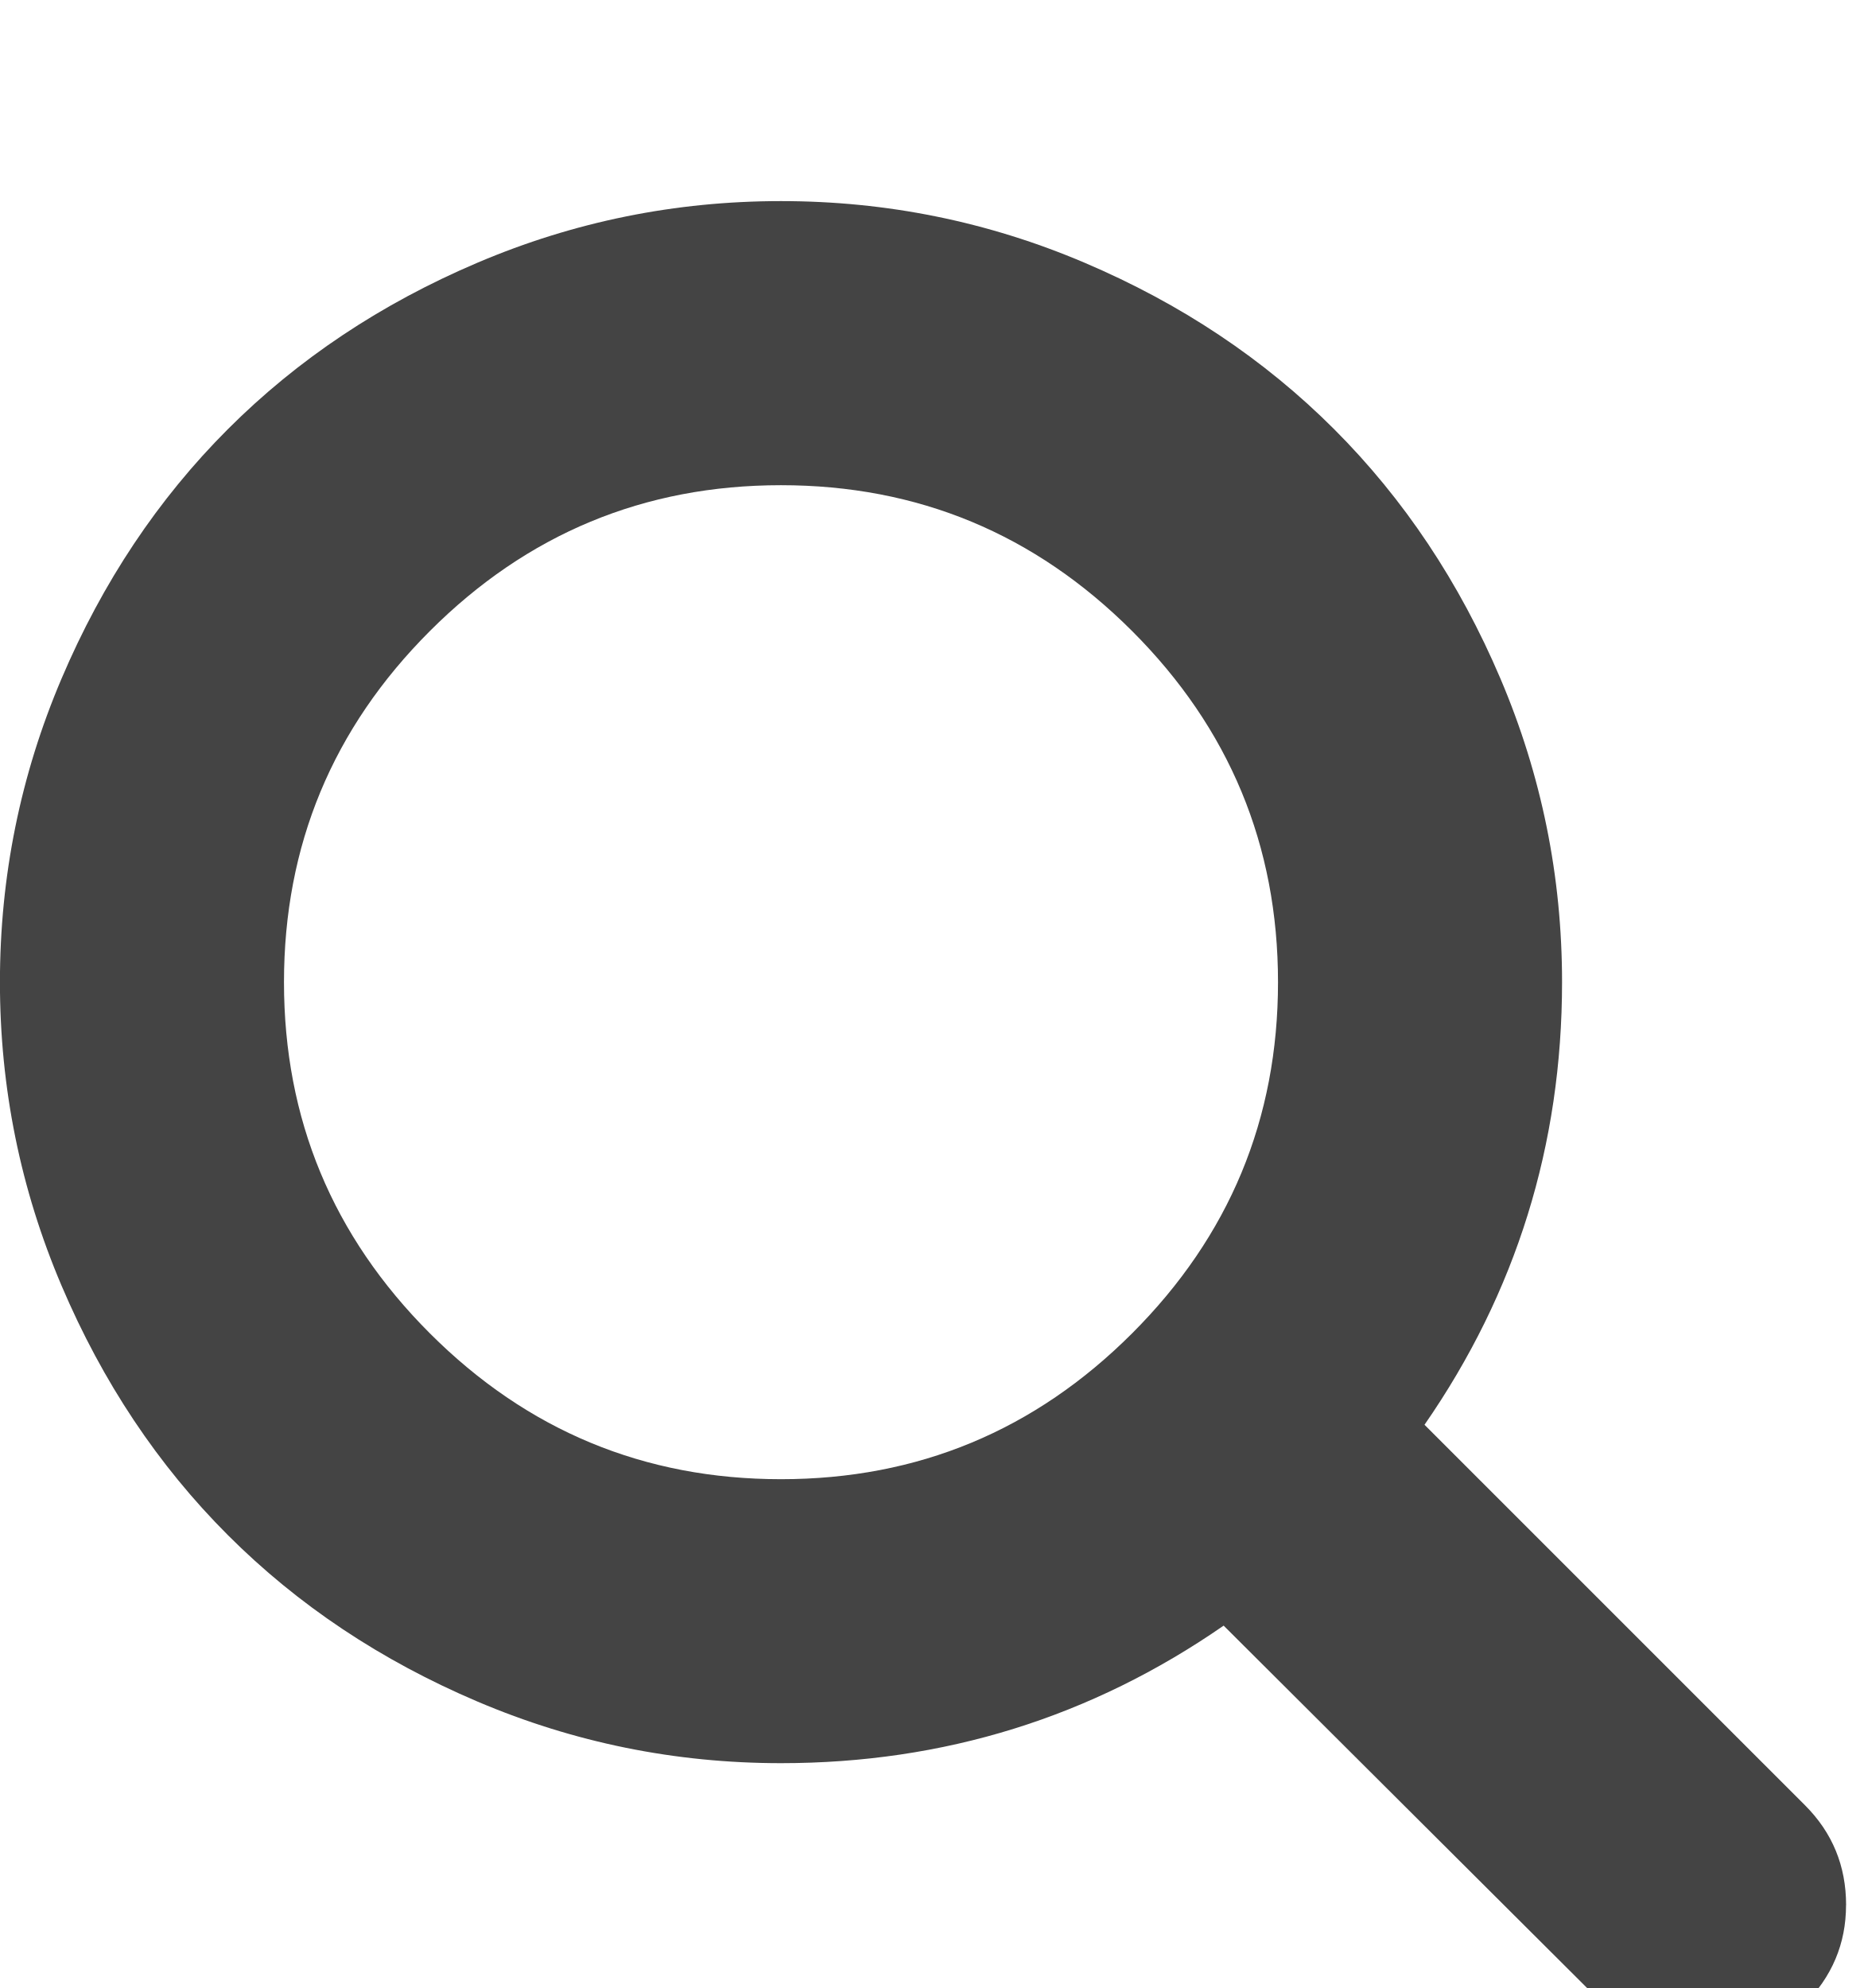
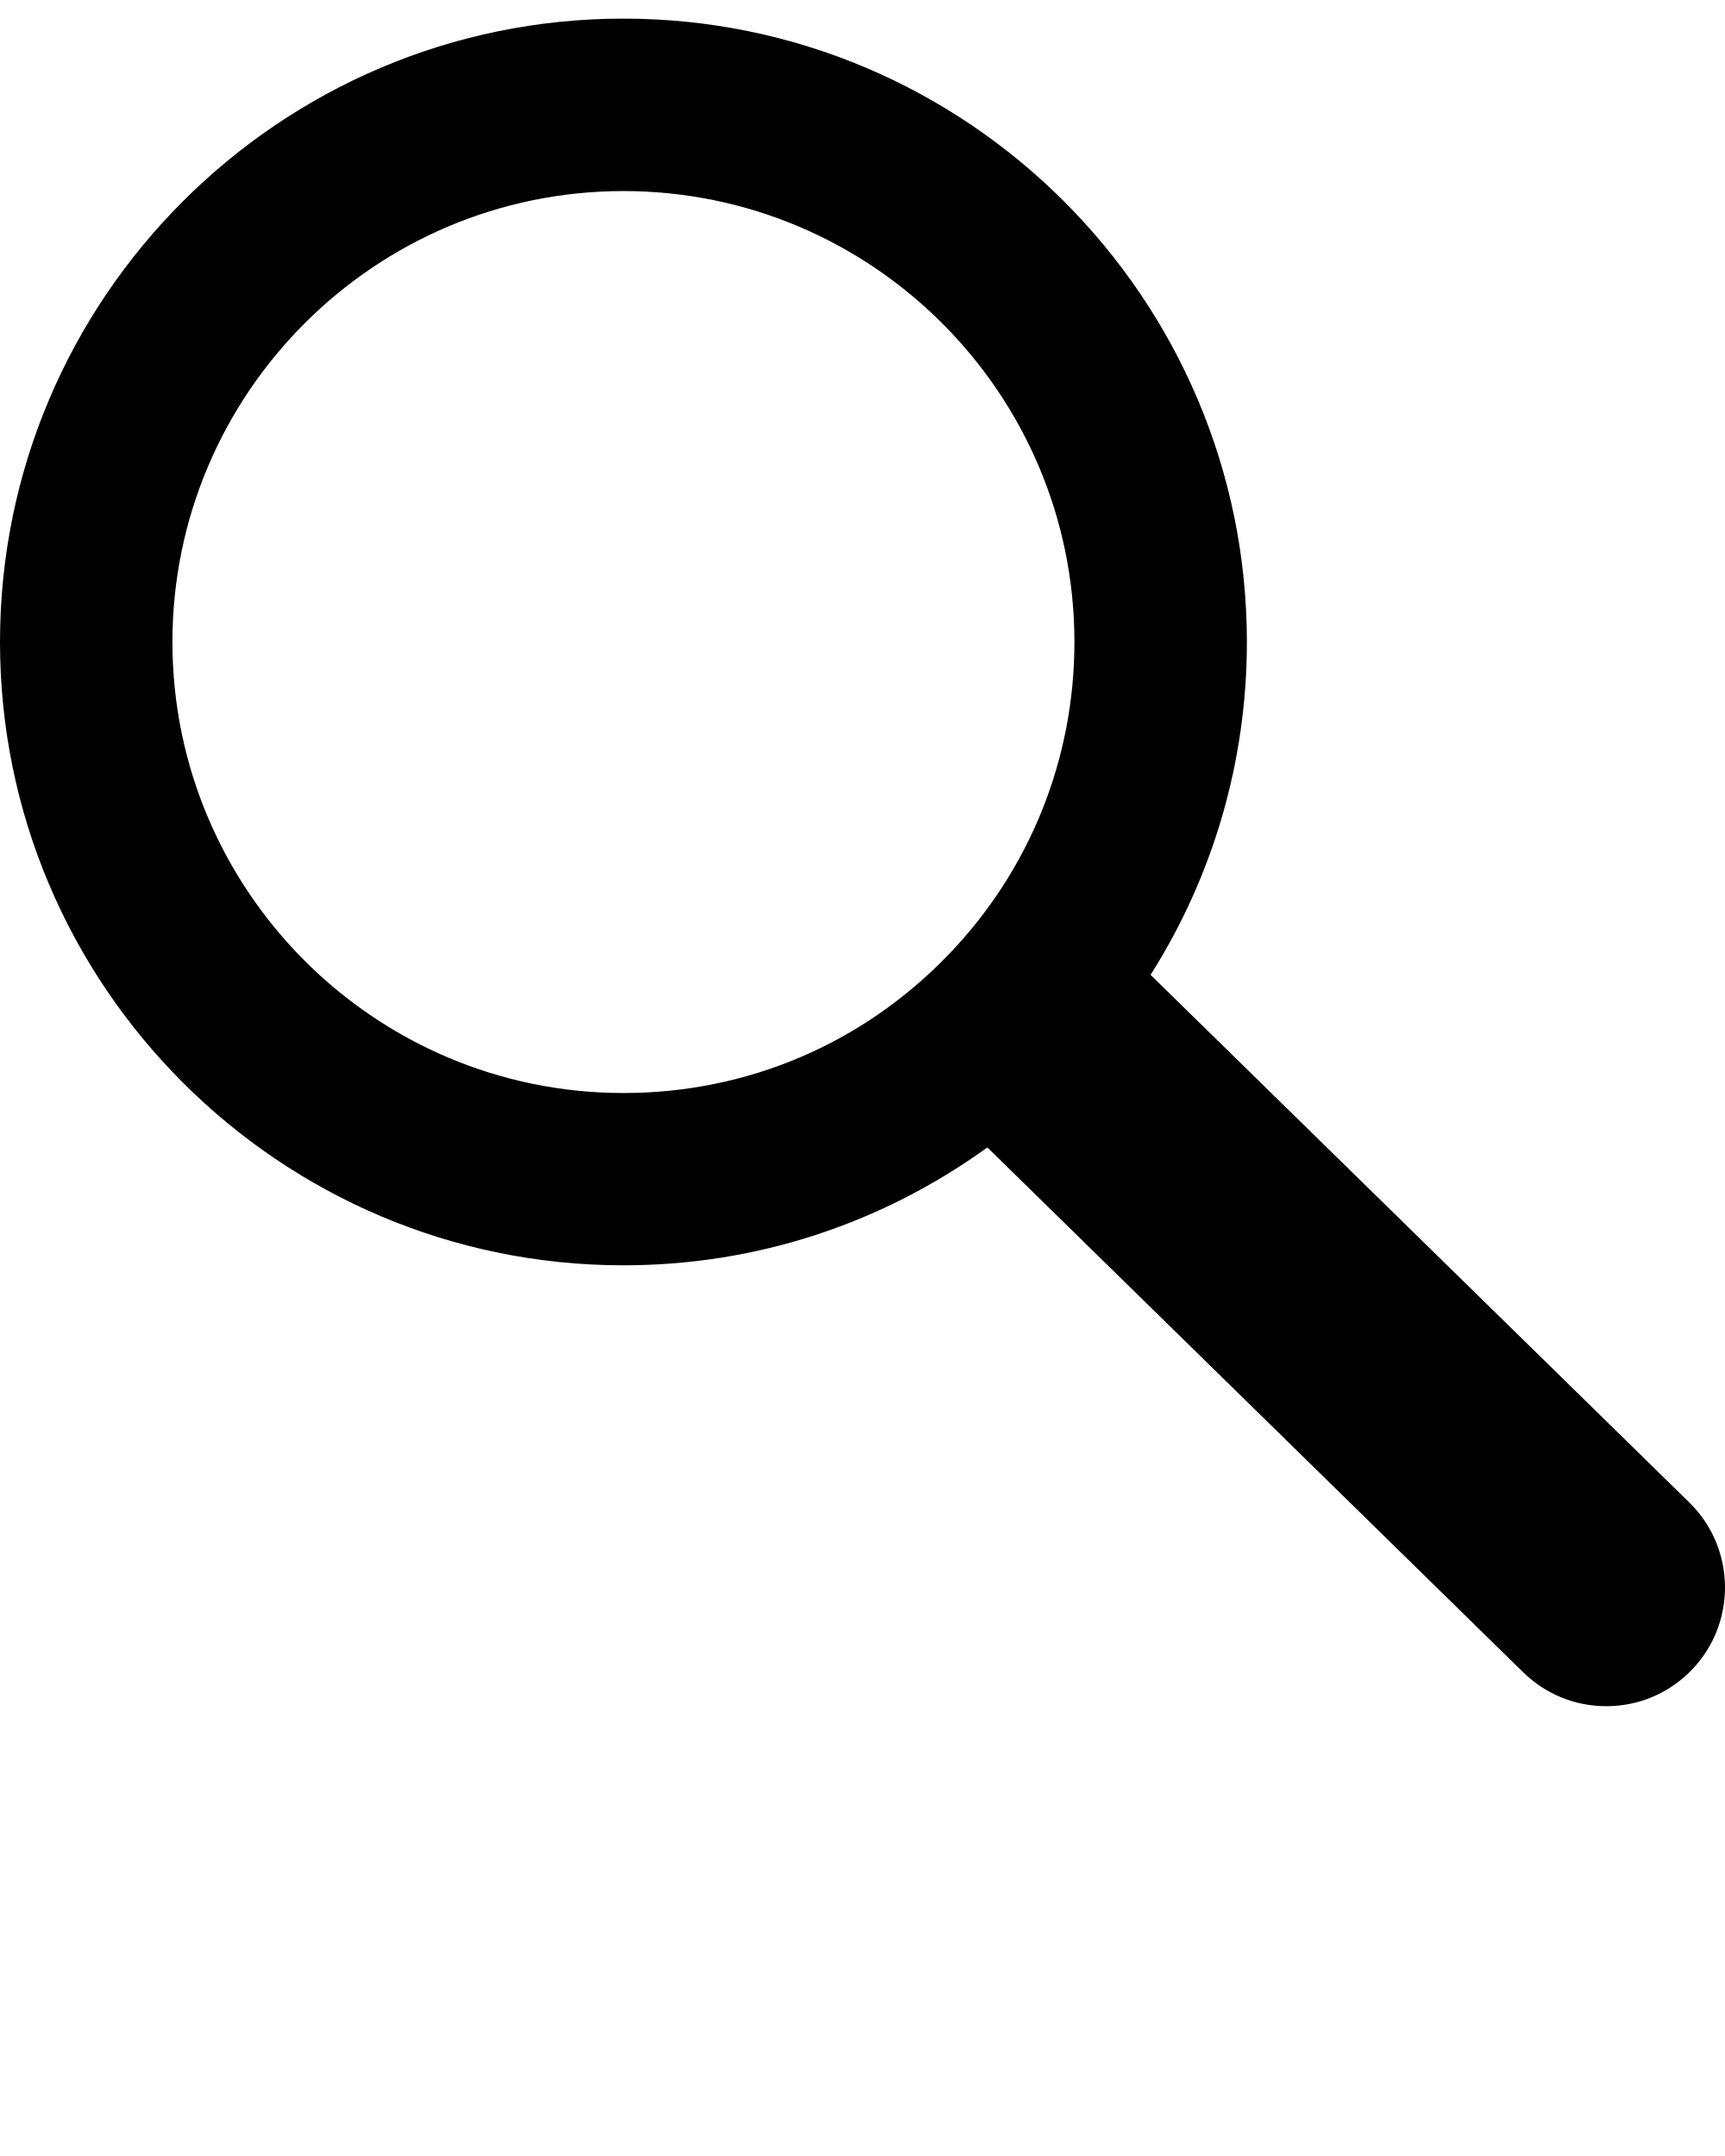
- <svg xmlns="http://www.w3.org/2000/svg" version="1.1" width="30" height="32" viewBox="0 0 30 32">
-   <path fill="#444444" d="M20.571 15.81q0-3.304-2.348-5.652t-5.652-2.348-5.652 2.348-2.348 5.652 2.348 5.652 5.652 2.348 5.652-2.348 2.348-5.652zM29.714 30.667q0 0.929-0.679 1.607t-1.607 0.679q-0.964 0-1.607-0.679l-6.125-6.107q-3.196 2.214-7.125 2.214-2.554 0-4.884-0.991t-4.018-2.679-2.679-4.018-0.991-4.884 0.991-4.884 2.679-4.018 4.018-2.679 4.884-0.991 4.884 0.991 4.018 2.679 2.679 4.018 0.991 4.884q0 3.929-2.214 7.125l6.125 6.125q0.661 0.661 0.661 1.607z" />
+ <svg xmlns="http://www.w3.org/2000/svg" version="1.1" x="0px" y="0px" viewBox="0 0 48 60" enable-background="new 0 0 48 48" xml:space="preserve">
+   <g>
+     <path d="M47.008,41.814L32.016,27.129c1.754-2.77,2.68-5.968,2.68-9.262c0-9.565-7.783-17.349-17.348-17.349   C7.783,0.518,0,8.301,0,17.867c0,9.565,7.783,17.346,17.348,17.346c3.654,0,7.151-1.133,10.127-3.281l14.908,14.605   c0.621,0.609,1.441,0.945,2.313,0.945c0.896,0,1.736-0.354,2.363-0.994C48.333,45.186,48.311,43.09,47.008,41.814z M17.348,30.418   c-6.92,0-12.55-5.631-12.55-12.551s5.63-12.55,12.55-12.55s12.549,5.63,12.549,12.55c0,3.259-1.242,6.347-3.5,8.696   C24.007,29.049,20.793,30.418,17.348,30.418z" />
+   </g>
</svg>
